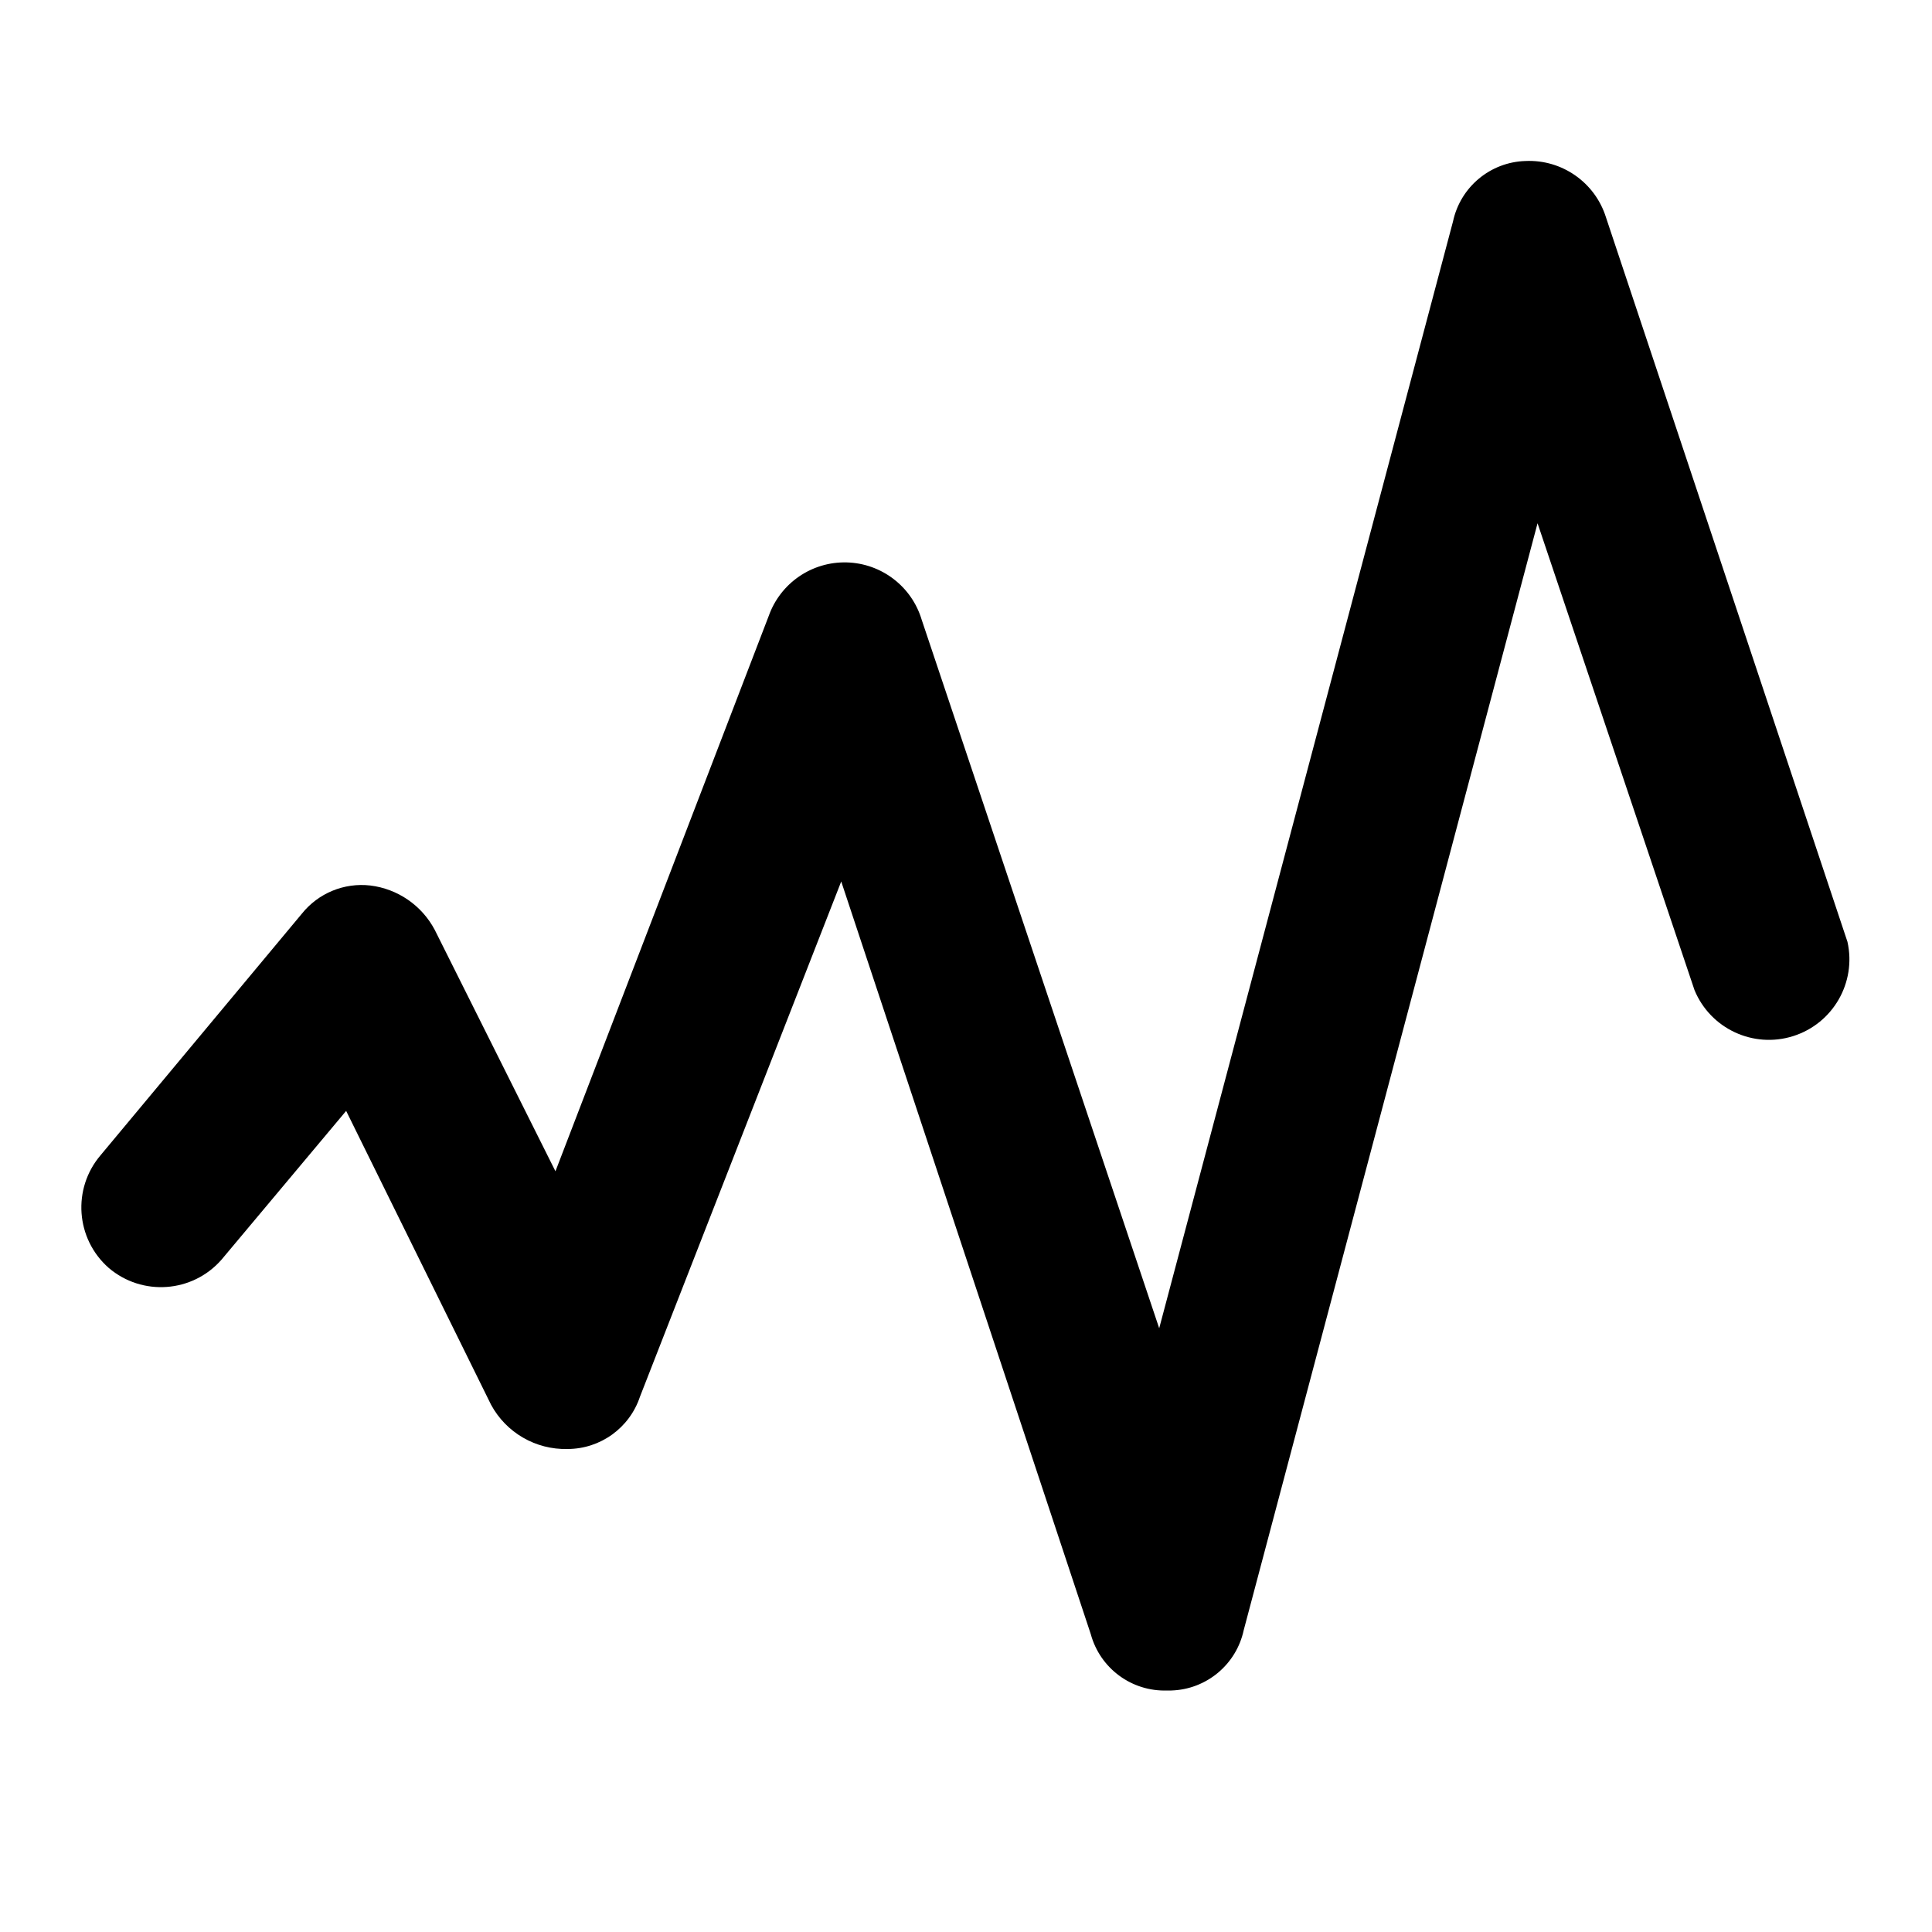
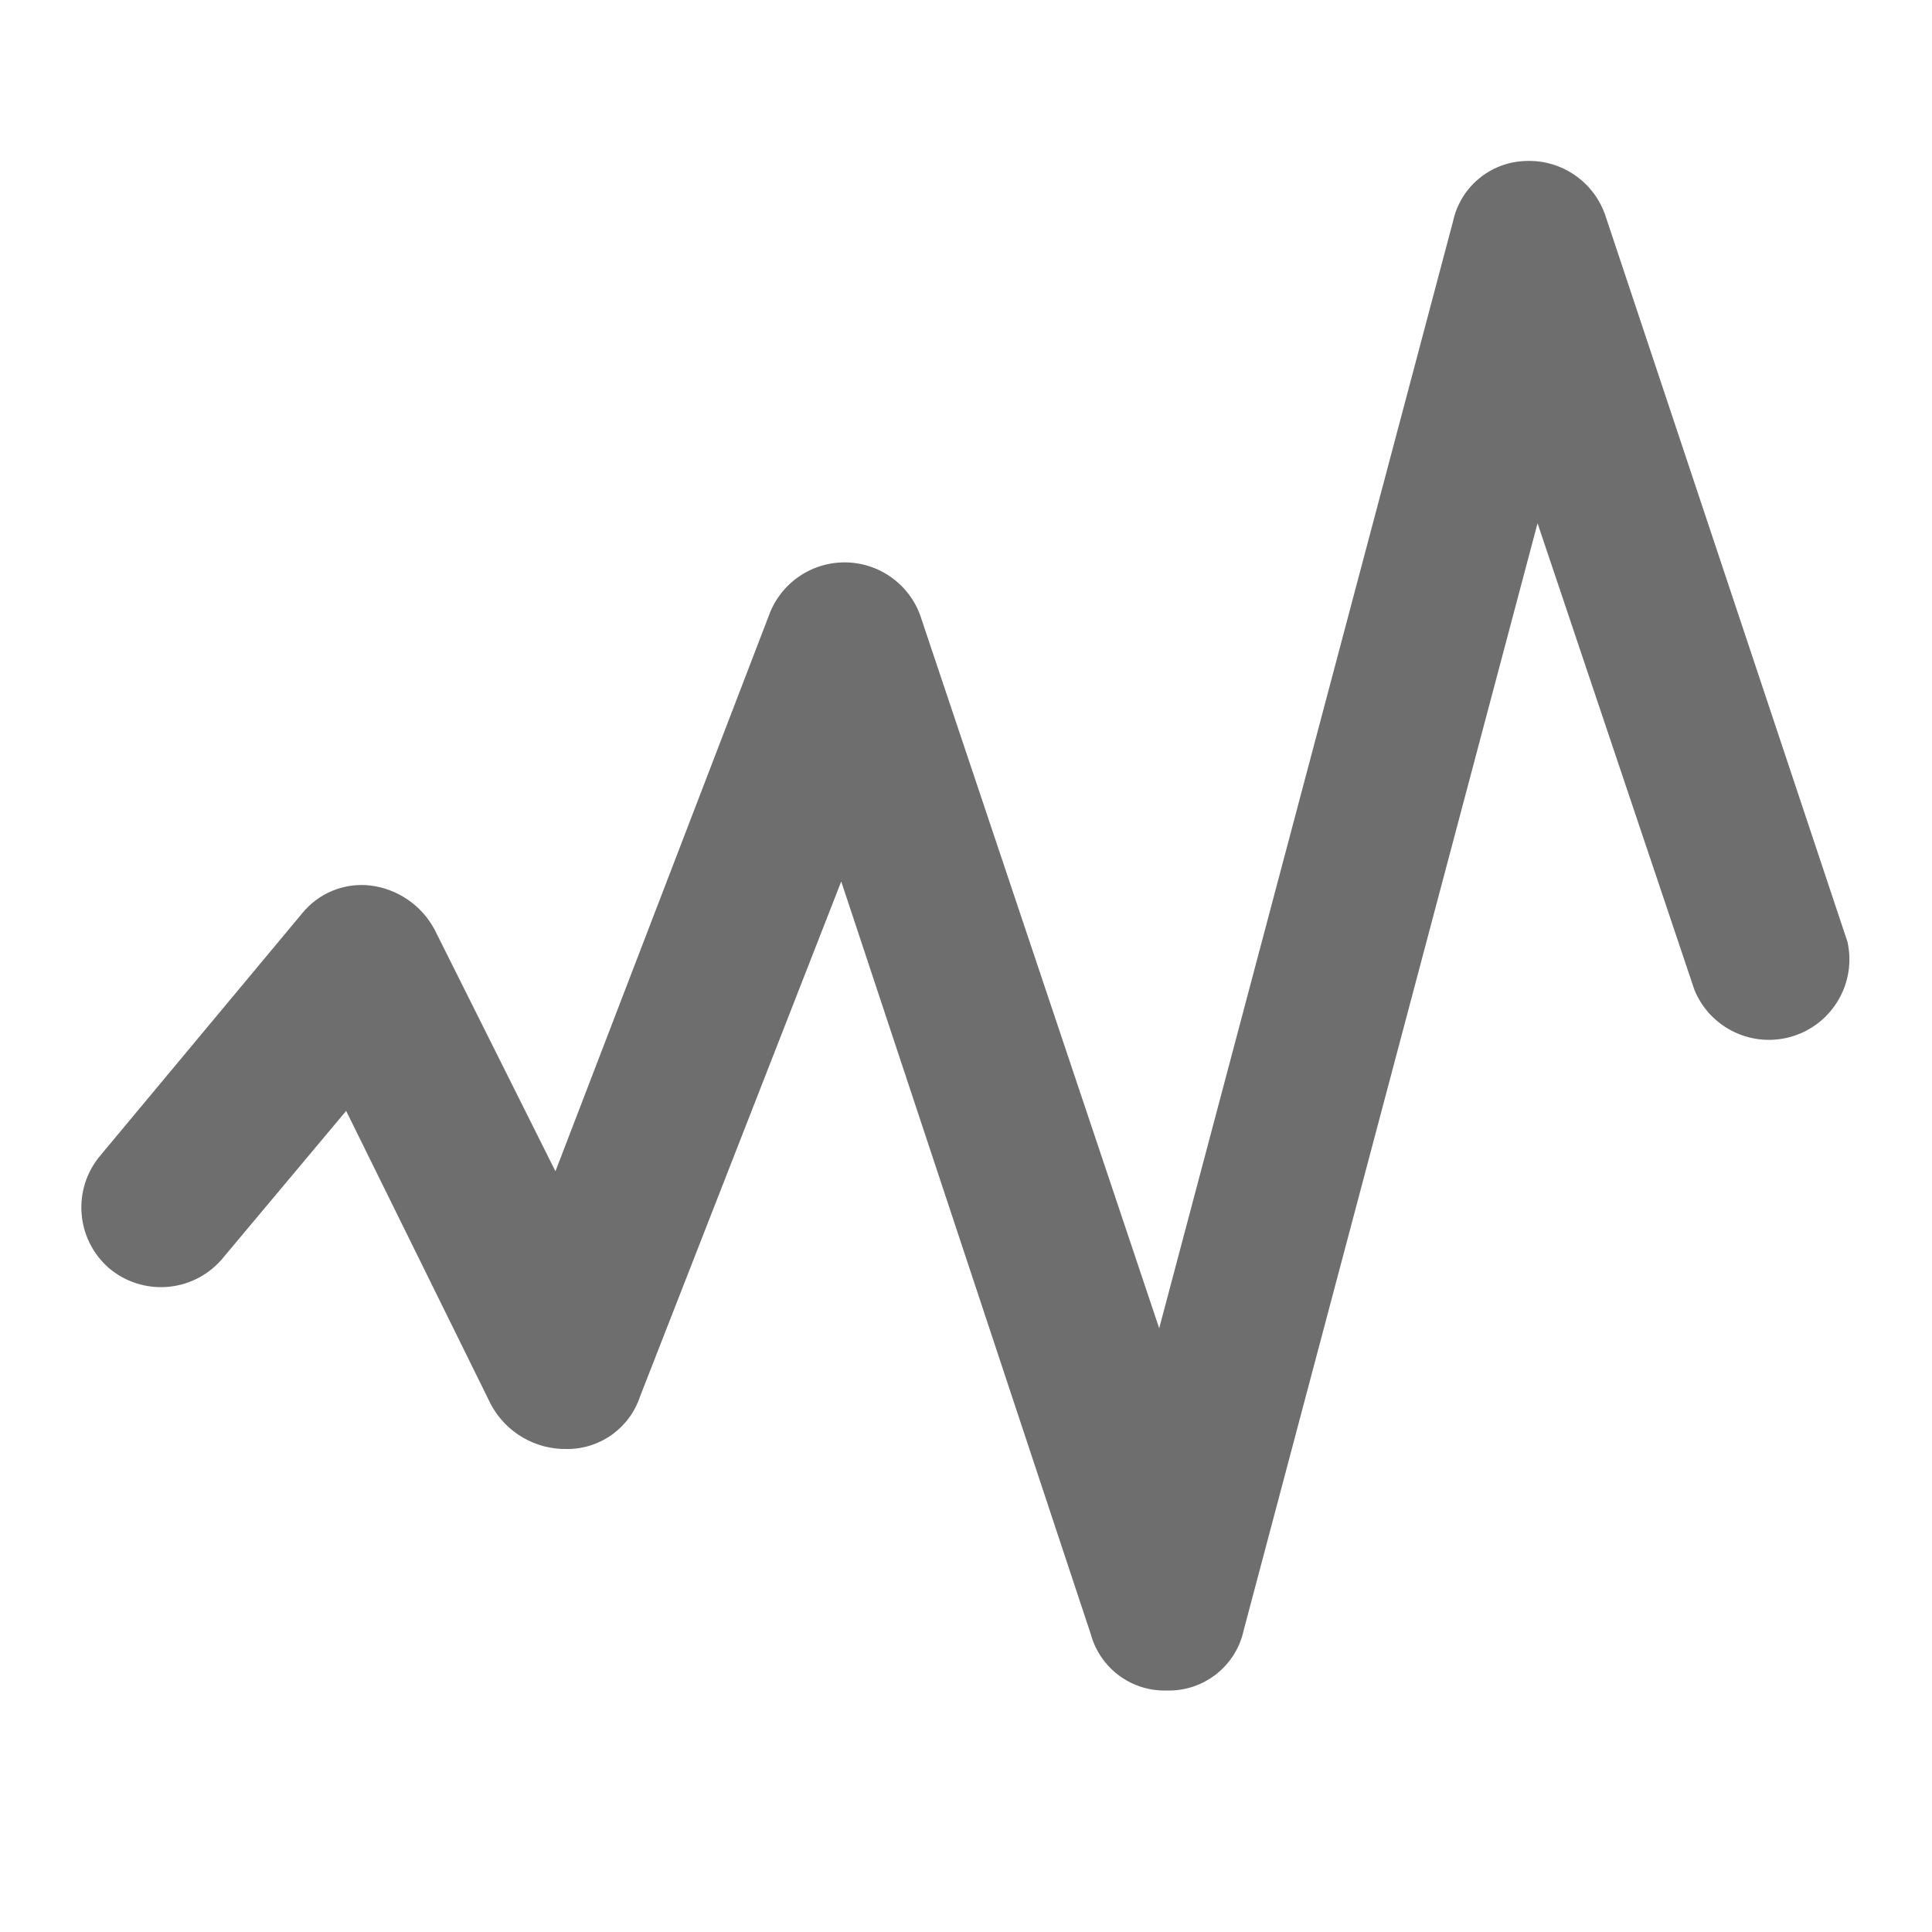
<svg xmlns="http://www.w3.org/2000/svg" width="800px" height="800px" viewBox="0 0 48 48">
  <g id="Layer_2" data-name="Layer 2">
    <g id="invisible_box" data-name="invisible box">
      <rect width="48" height="48" fill="none" />
    </g>
    <g id="icons_Q2" data-name="icons Q2">
-       <path d="M29,42a1.9,1.9,0,0,1-1.9-1.4L20.9,21.9l-5,12.8A1.9,1.9,0,0,1,14.1,36a2.1,2.1,0,0,1-1.9-1.1L8.6,27.6,5.5,31.3a2,2,0,0,1-2.8.2,2,2,0,0,1-.2-2.8l5-6A1.9,1.9,0,0,1,9.2,22a2.1,2.1,0,0,1,1.6,1.1l3,6,5.3-13.8a2,2,0,0,1,3.8.1L28.8,33,36.1,5.5A1.9,1.9,0,0,1,37.9,4a2,2,0,0,1,2,1.4l6,18a2,2,0,0,1-3.8,1.2L38.2,13,30.9,40.5A1.9,1.9,0,0,1,29.1,42Z" />
+       <path d="M29,42a1.9,1.9,0,0,1-1.9-1.4L20.9,21.9l-5,12.8A1.9,1.9,0,0,1,14.1,36a2.1,2.1,0,0,1-1.9-1.1L8.6,27.6,5.5,31.3a2,2,0,0,1-2.8.2,2,2,0,0,1-.2-2.8l5-6A1.9,1.9,0,0,1,9.2,22a2.1,2.1,0,0,1,1.6,1.1l3,6,5.3-13.8a2,2,0,0,1,3.8.1L28.8,33,36.1,5.5A1.9,1.9,0,0,1,37.9,4a2,2,0,0,1,2,1.4l6,18a2,2,0,0,1-3.8,1.2L38.2,13,30.9,40.5A1.9,1.9,0,0,1,29.1,42Z" fill="#6E6E6E" />
    </g>
  </g>
</svg>
